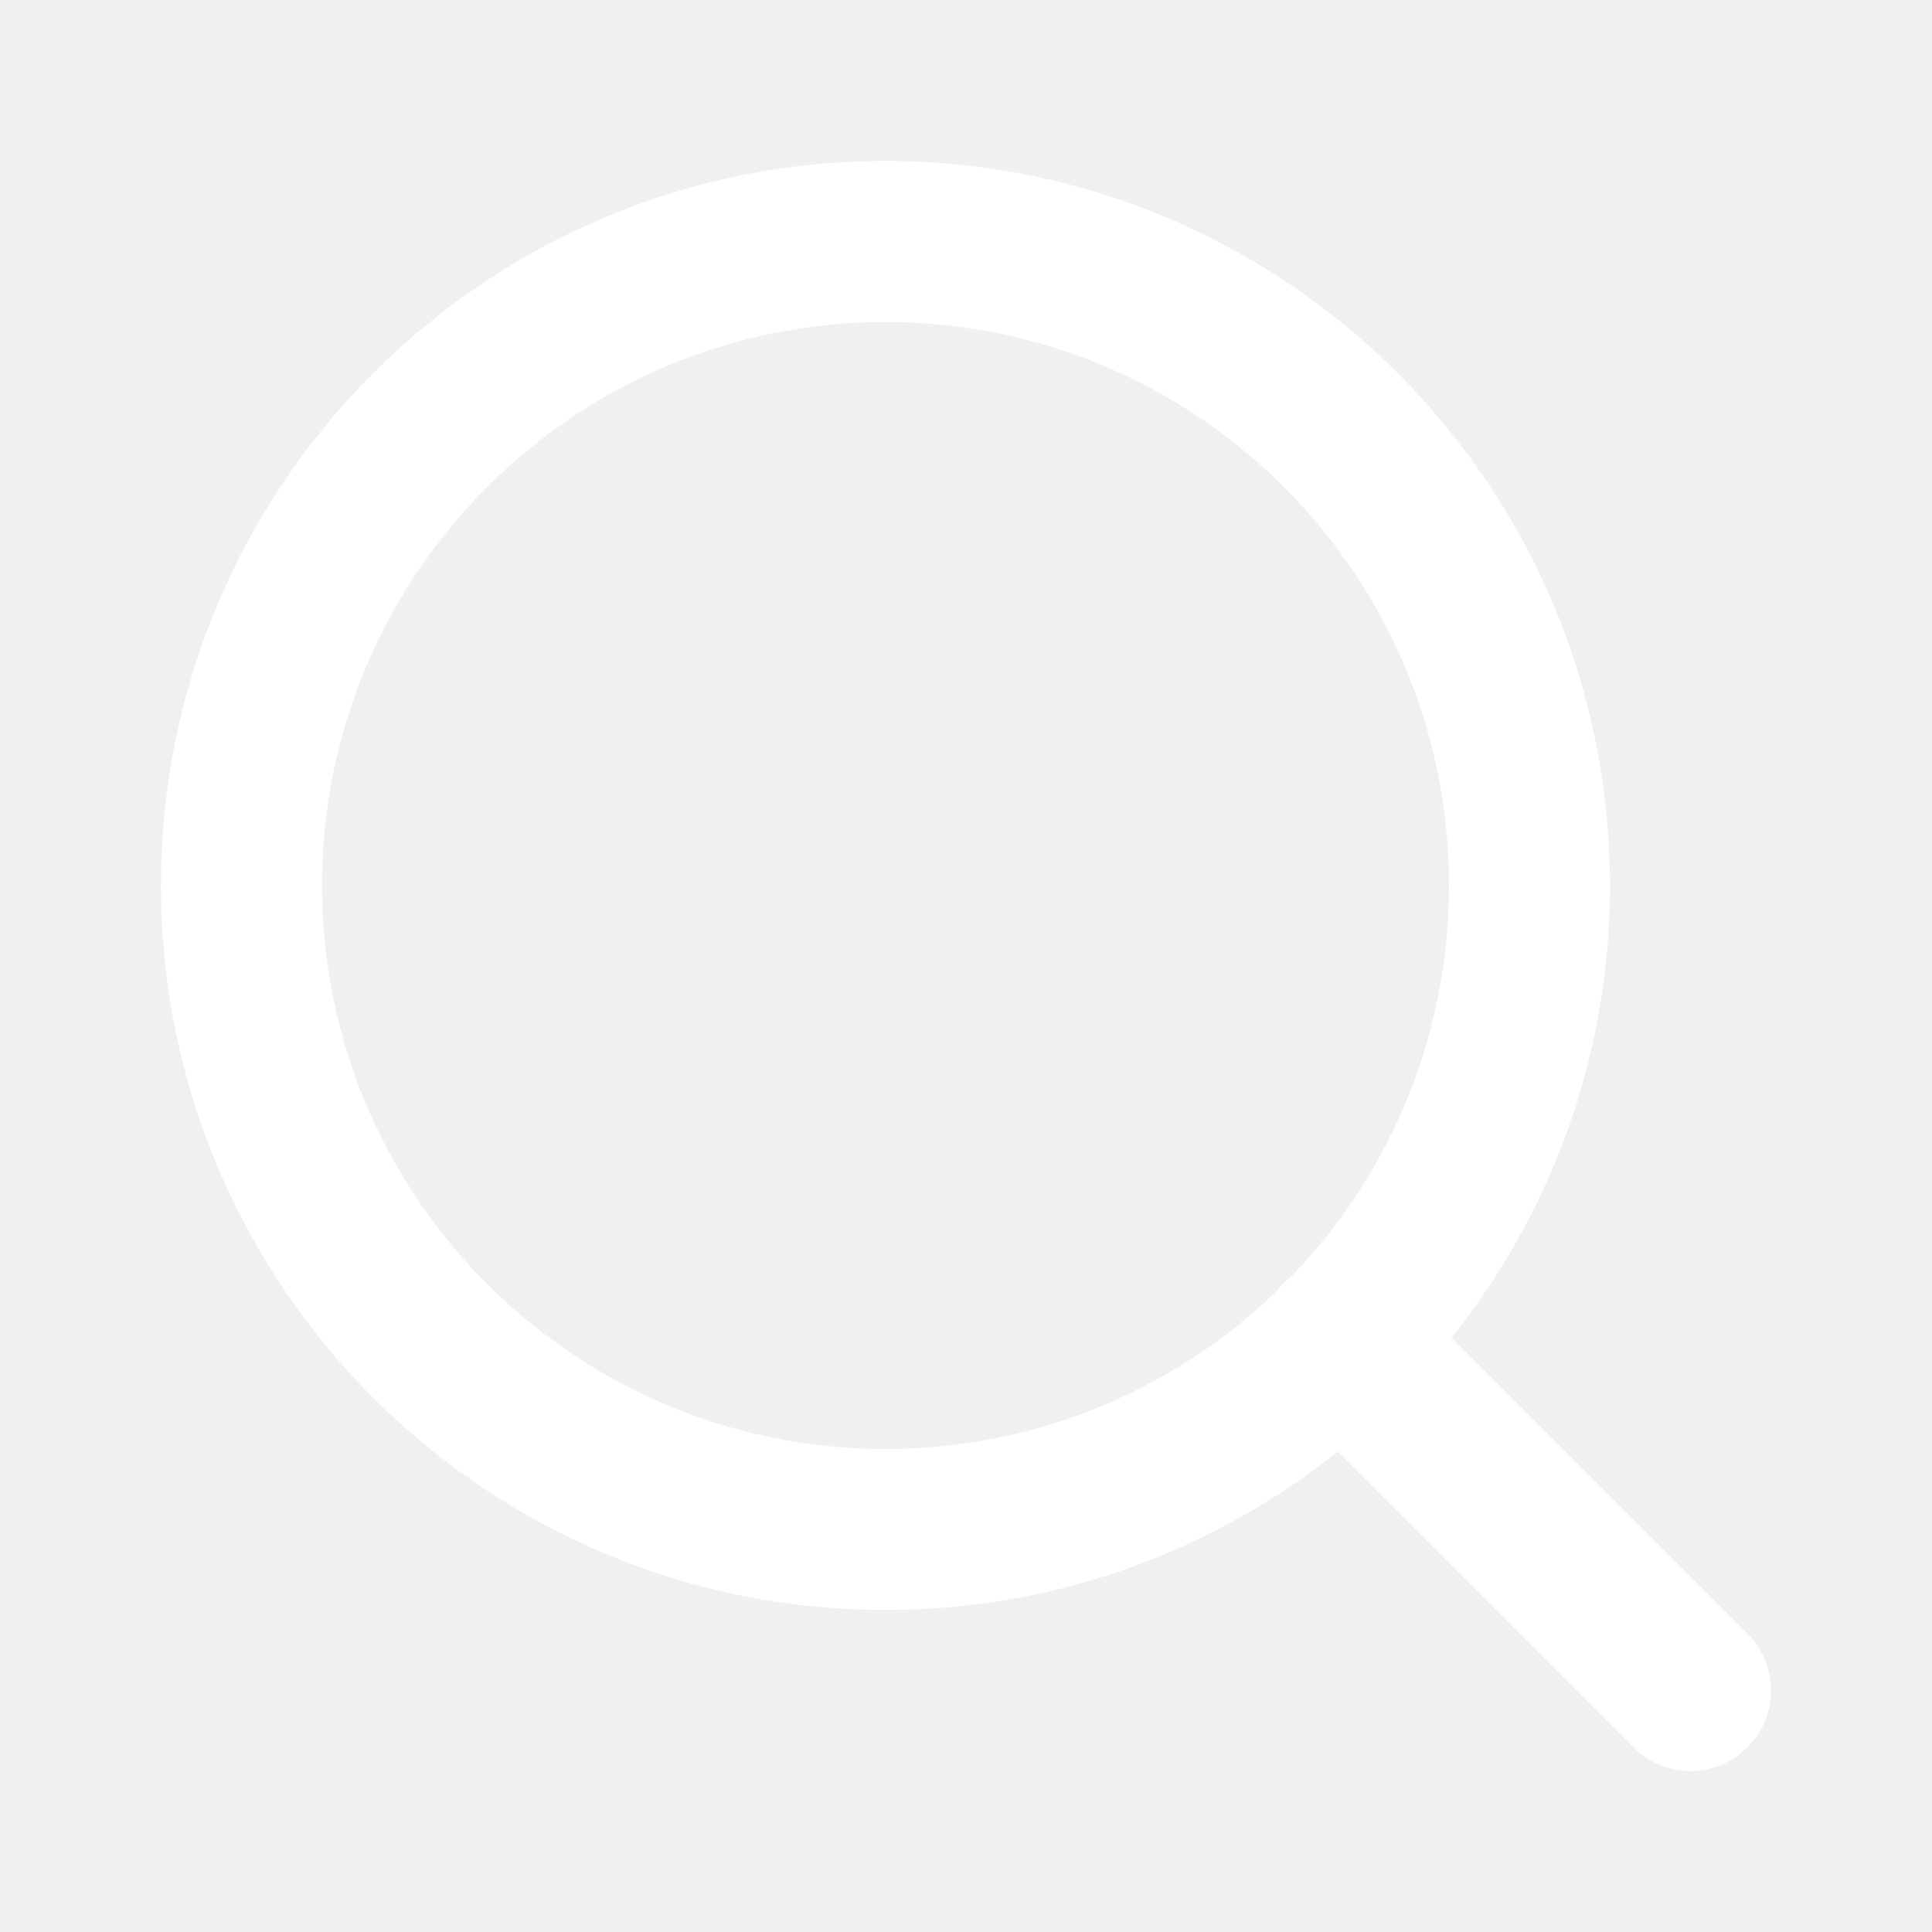
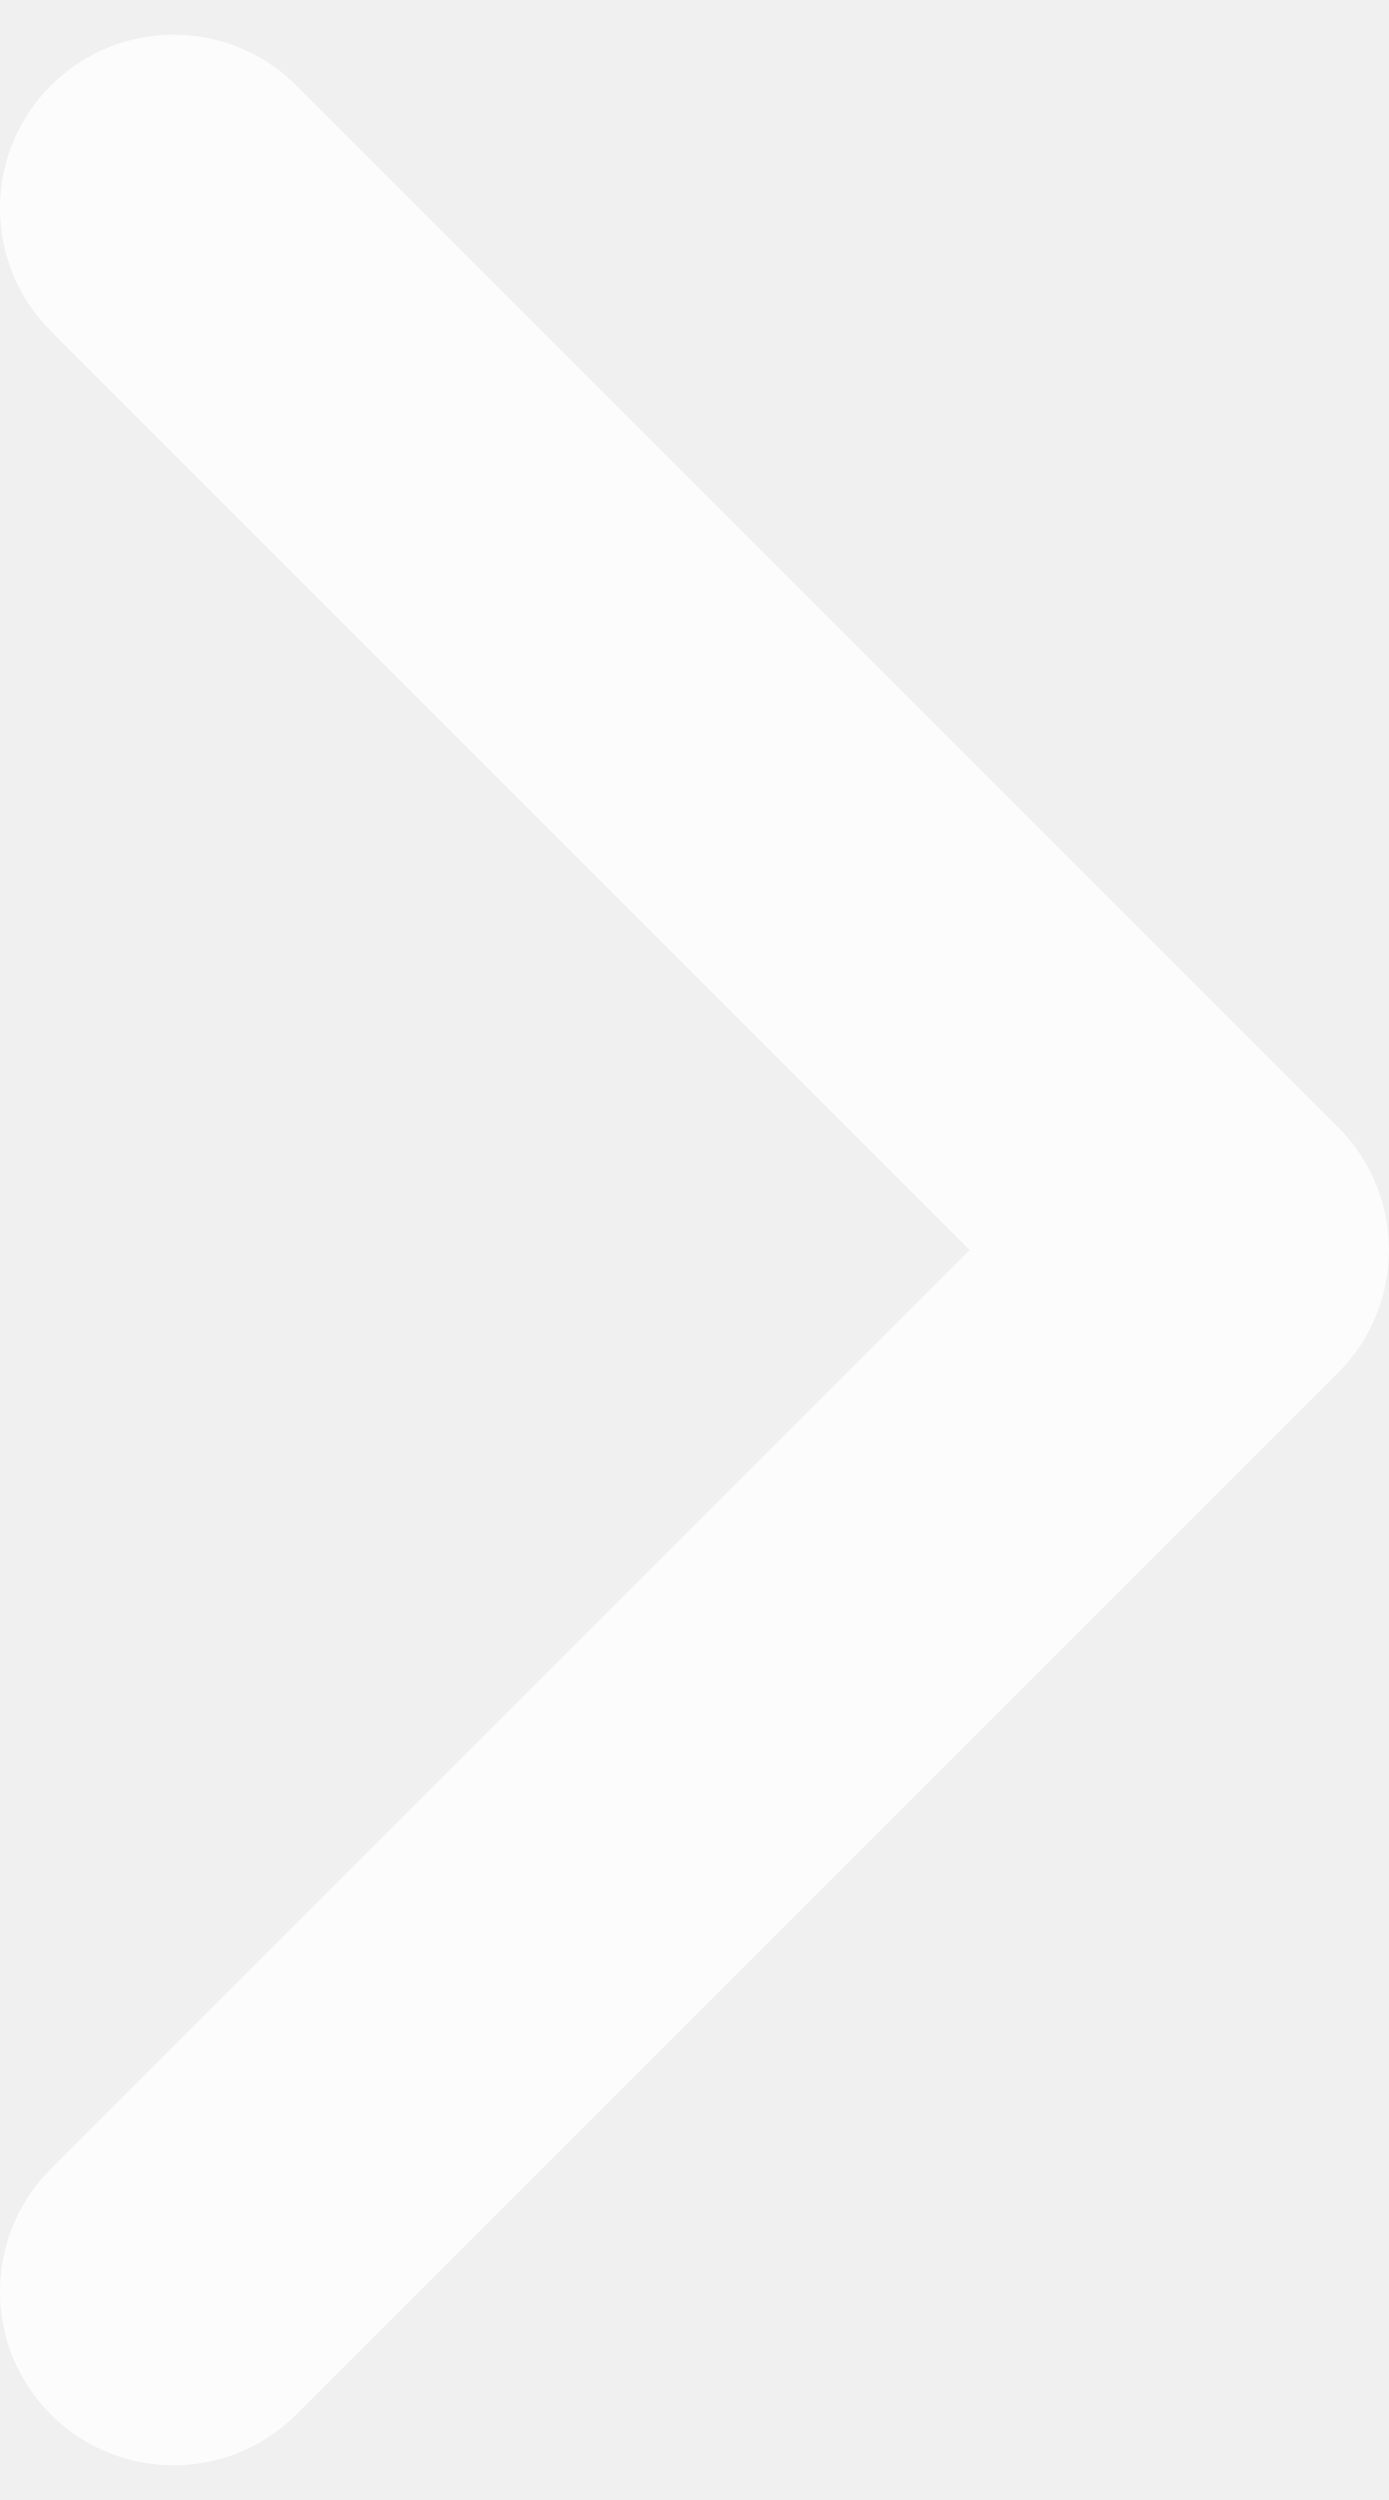
- <svg xmlns="http://www.w3.org/2000/svg" width="16" height="16" viewBox="0 0 16 16" fill="none">
-   <path fill-rule="evenodd" clip-rule="evenodd" d="M7.333 2.667C4.756 2.667 2.667 4.756 2.667 7.333C2.667 9.911 4.756 12 7.333 12C9.911 12 12 9.911 12 7.333C12 4.756 9.911 2.667 7.333 2.667ZM1.333 7.333C1.333 4.02 4.02 1.333 7.333 1.333C10.647 1.333 13.333 4.02 13.333 7.333C13.333 10.647 10.647 13.333 7.333 13.333C4.02 13.333 1.333 10.647 1.333 7.333Z" fill="white" />
-   <path fill-rule="evenodd" clip-rule="evenodd" d="M10.629 10.629C10.889 10.368 11.311 10.368 11.571 10.629L14.471 13.529C14.732 13.789 14.732 14.211 14.471 14.471C14.211 14.732 13.789 14.732 13.529 14.471L10.629 11.571C10.368 11.311 10.368 10.889 10.629 10.629Z" fill="white" />
+ <svg xmlns="http://www.w3.org/2000/svg" width="10" height="18" fill="none">
+   <path fill-rule="evenodd" clip-rule="evenodd" d="M.366.616a1.25 1.25 0 011.768 0l7.5 7.5a1.25 1.25 0 010 1.768l-7.5 7.5a1.25 1.25 0 01-1.768-1.768L6.982 9 .366 2.384a1.25 1.25 0 010-1.768z" fill="#fff" fill-opacity=".8" />
</svg>
